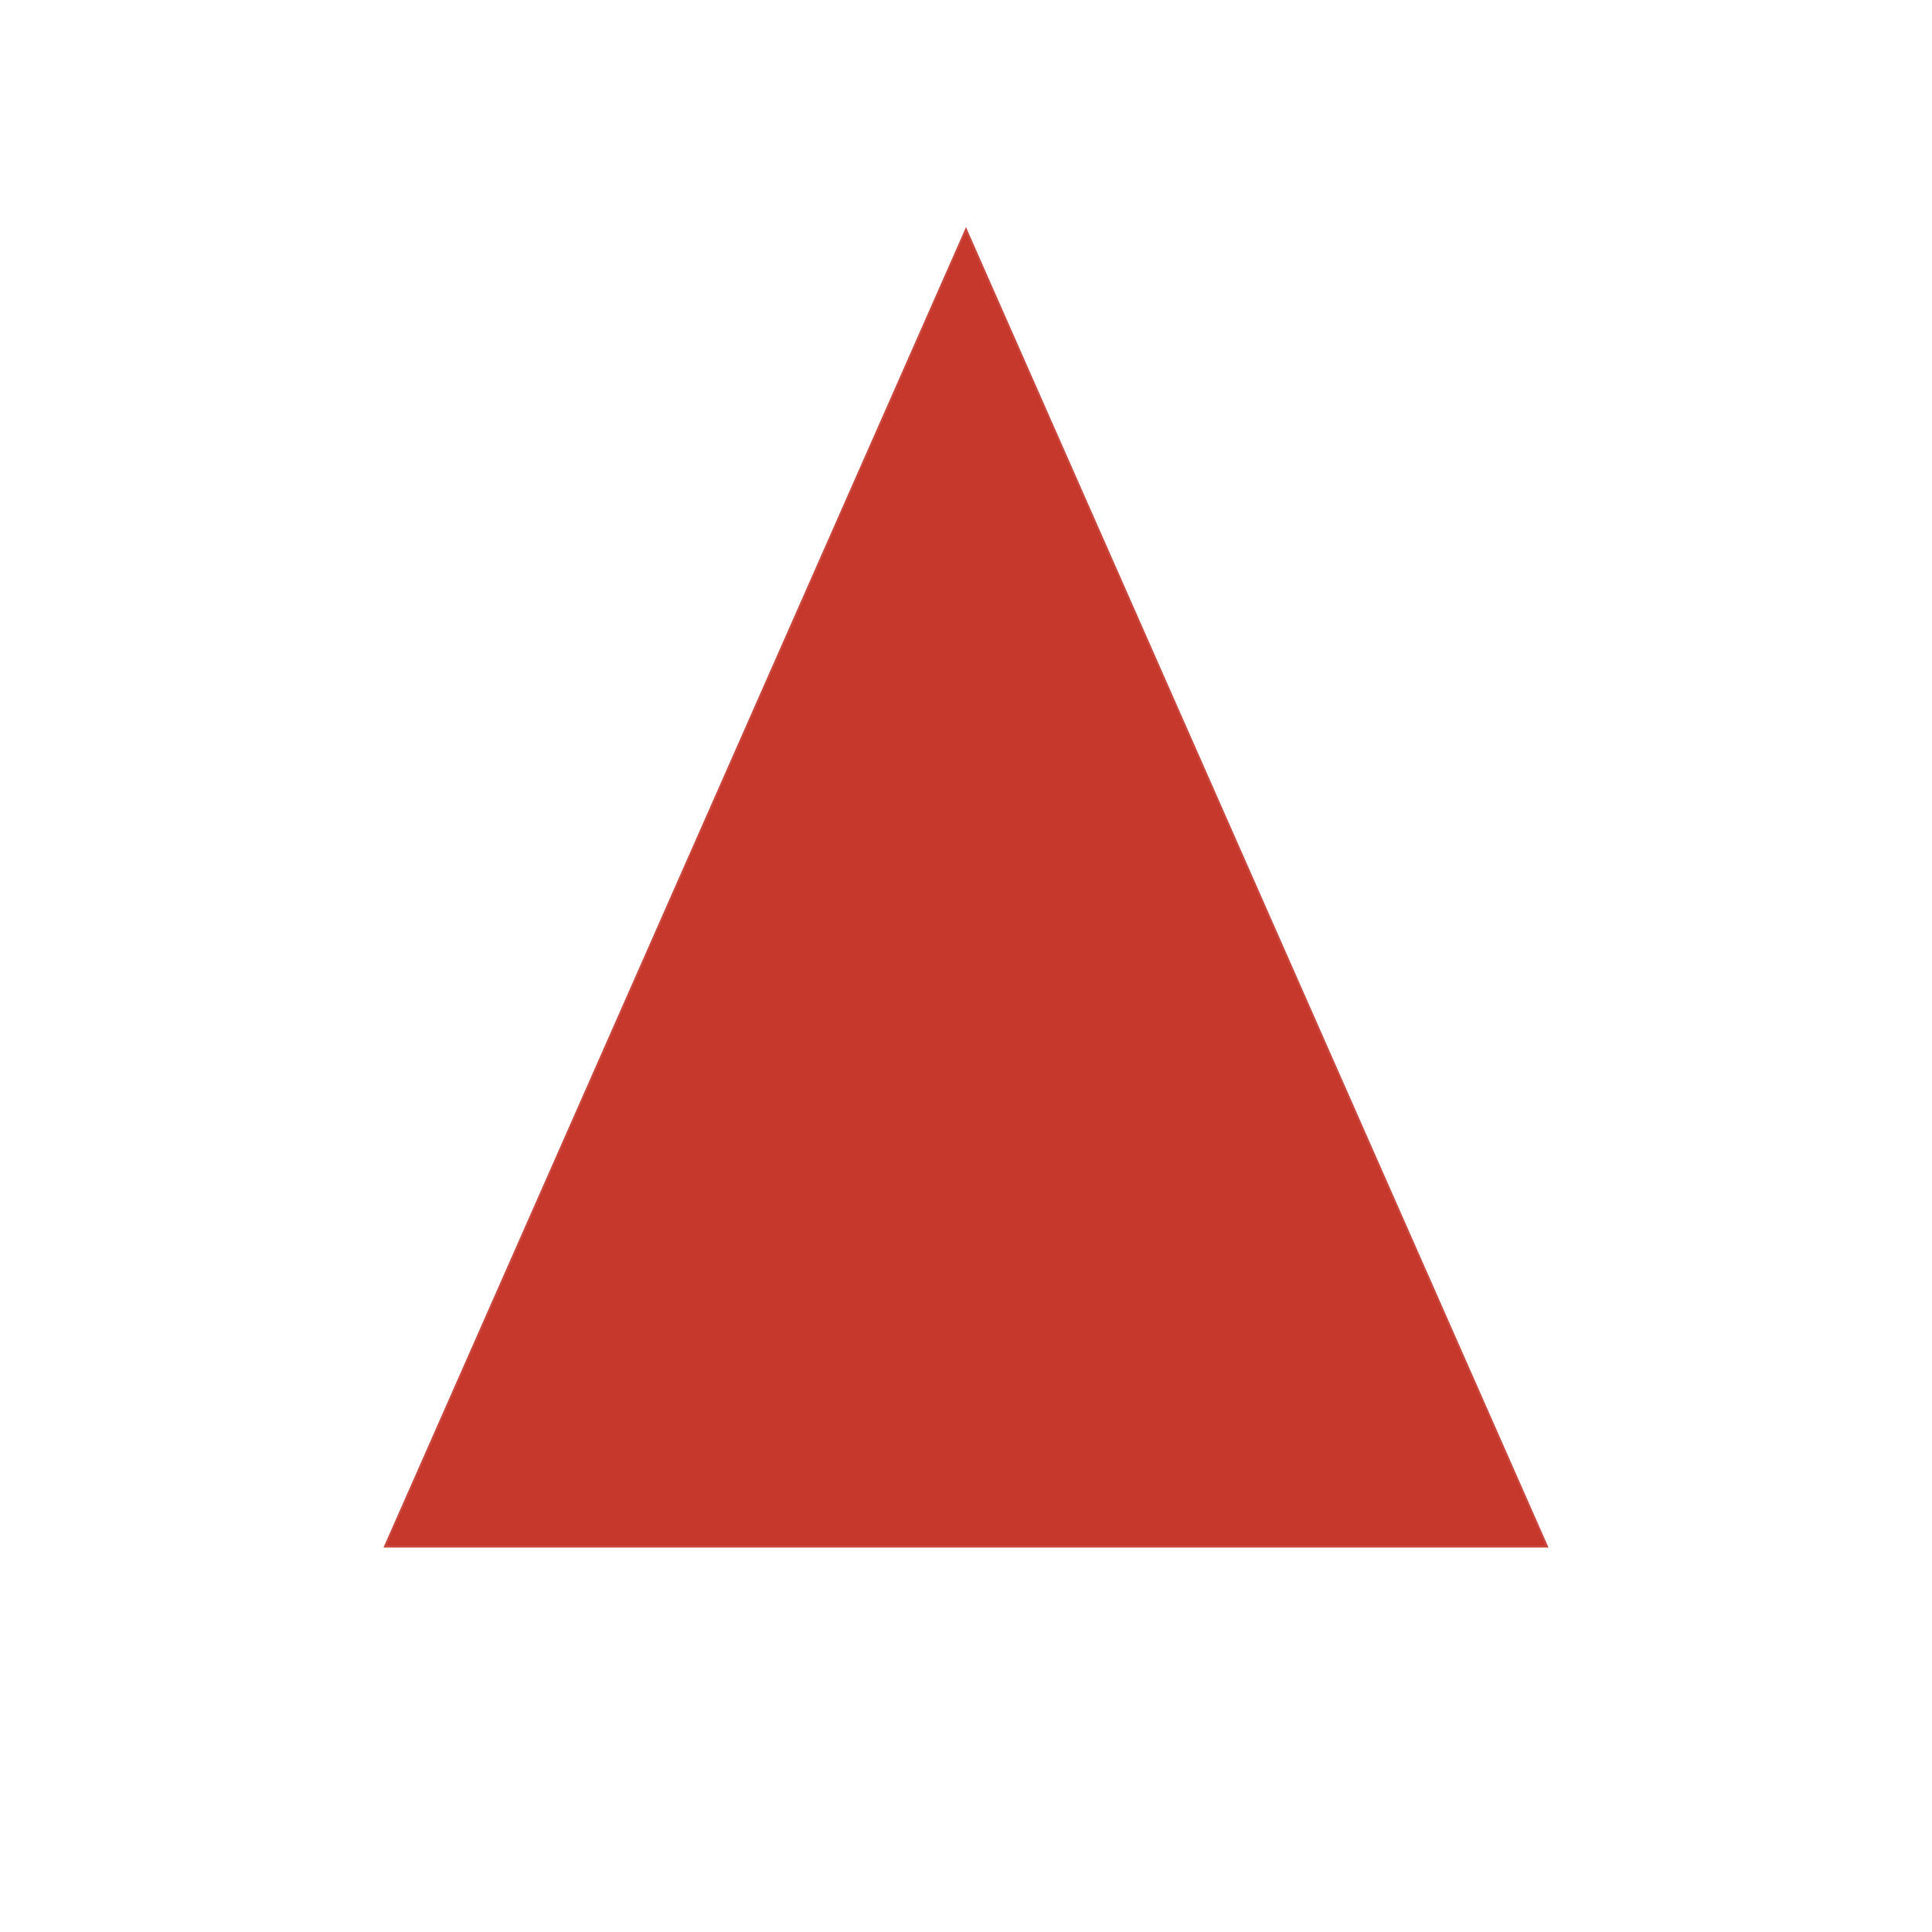
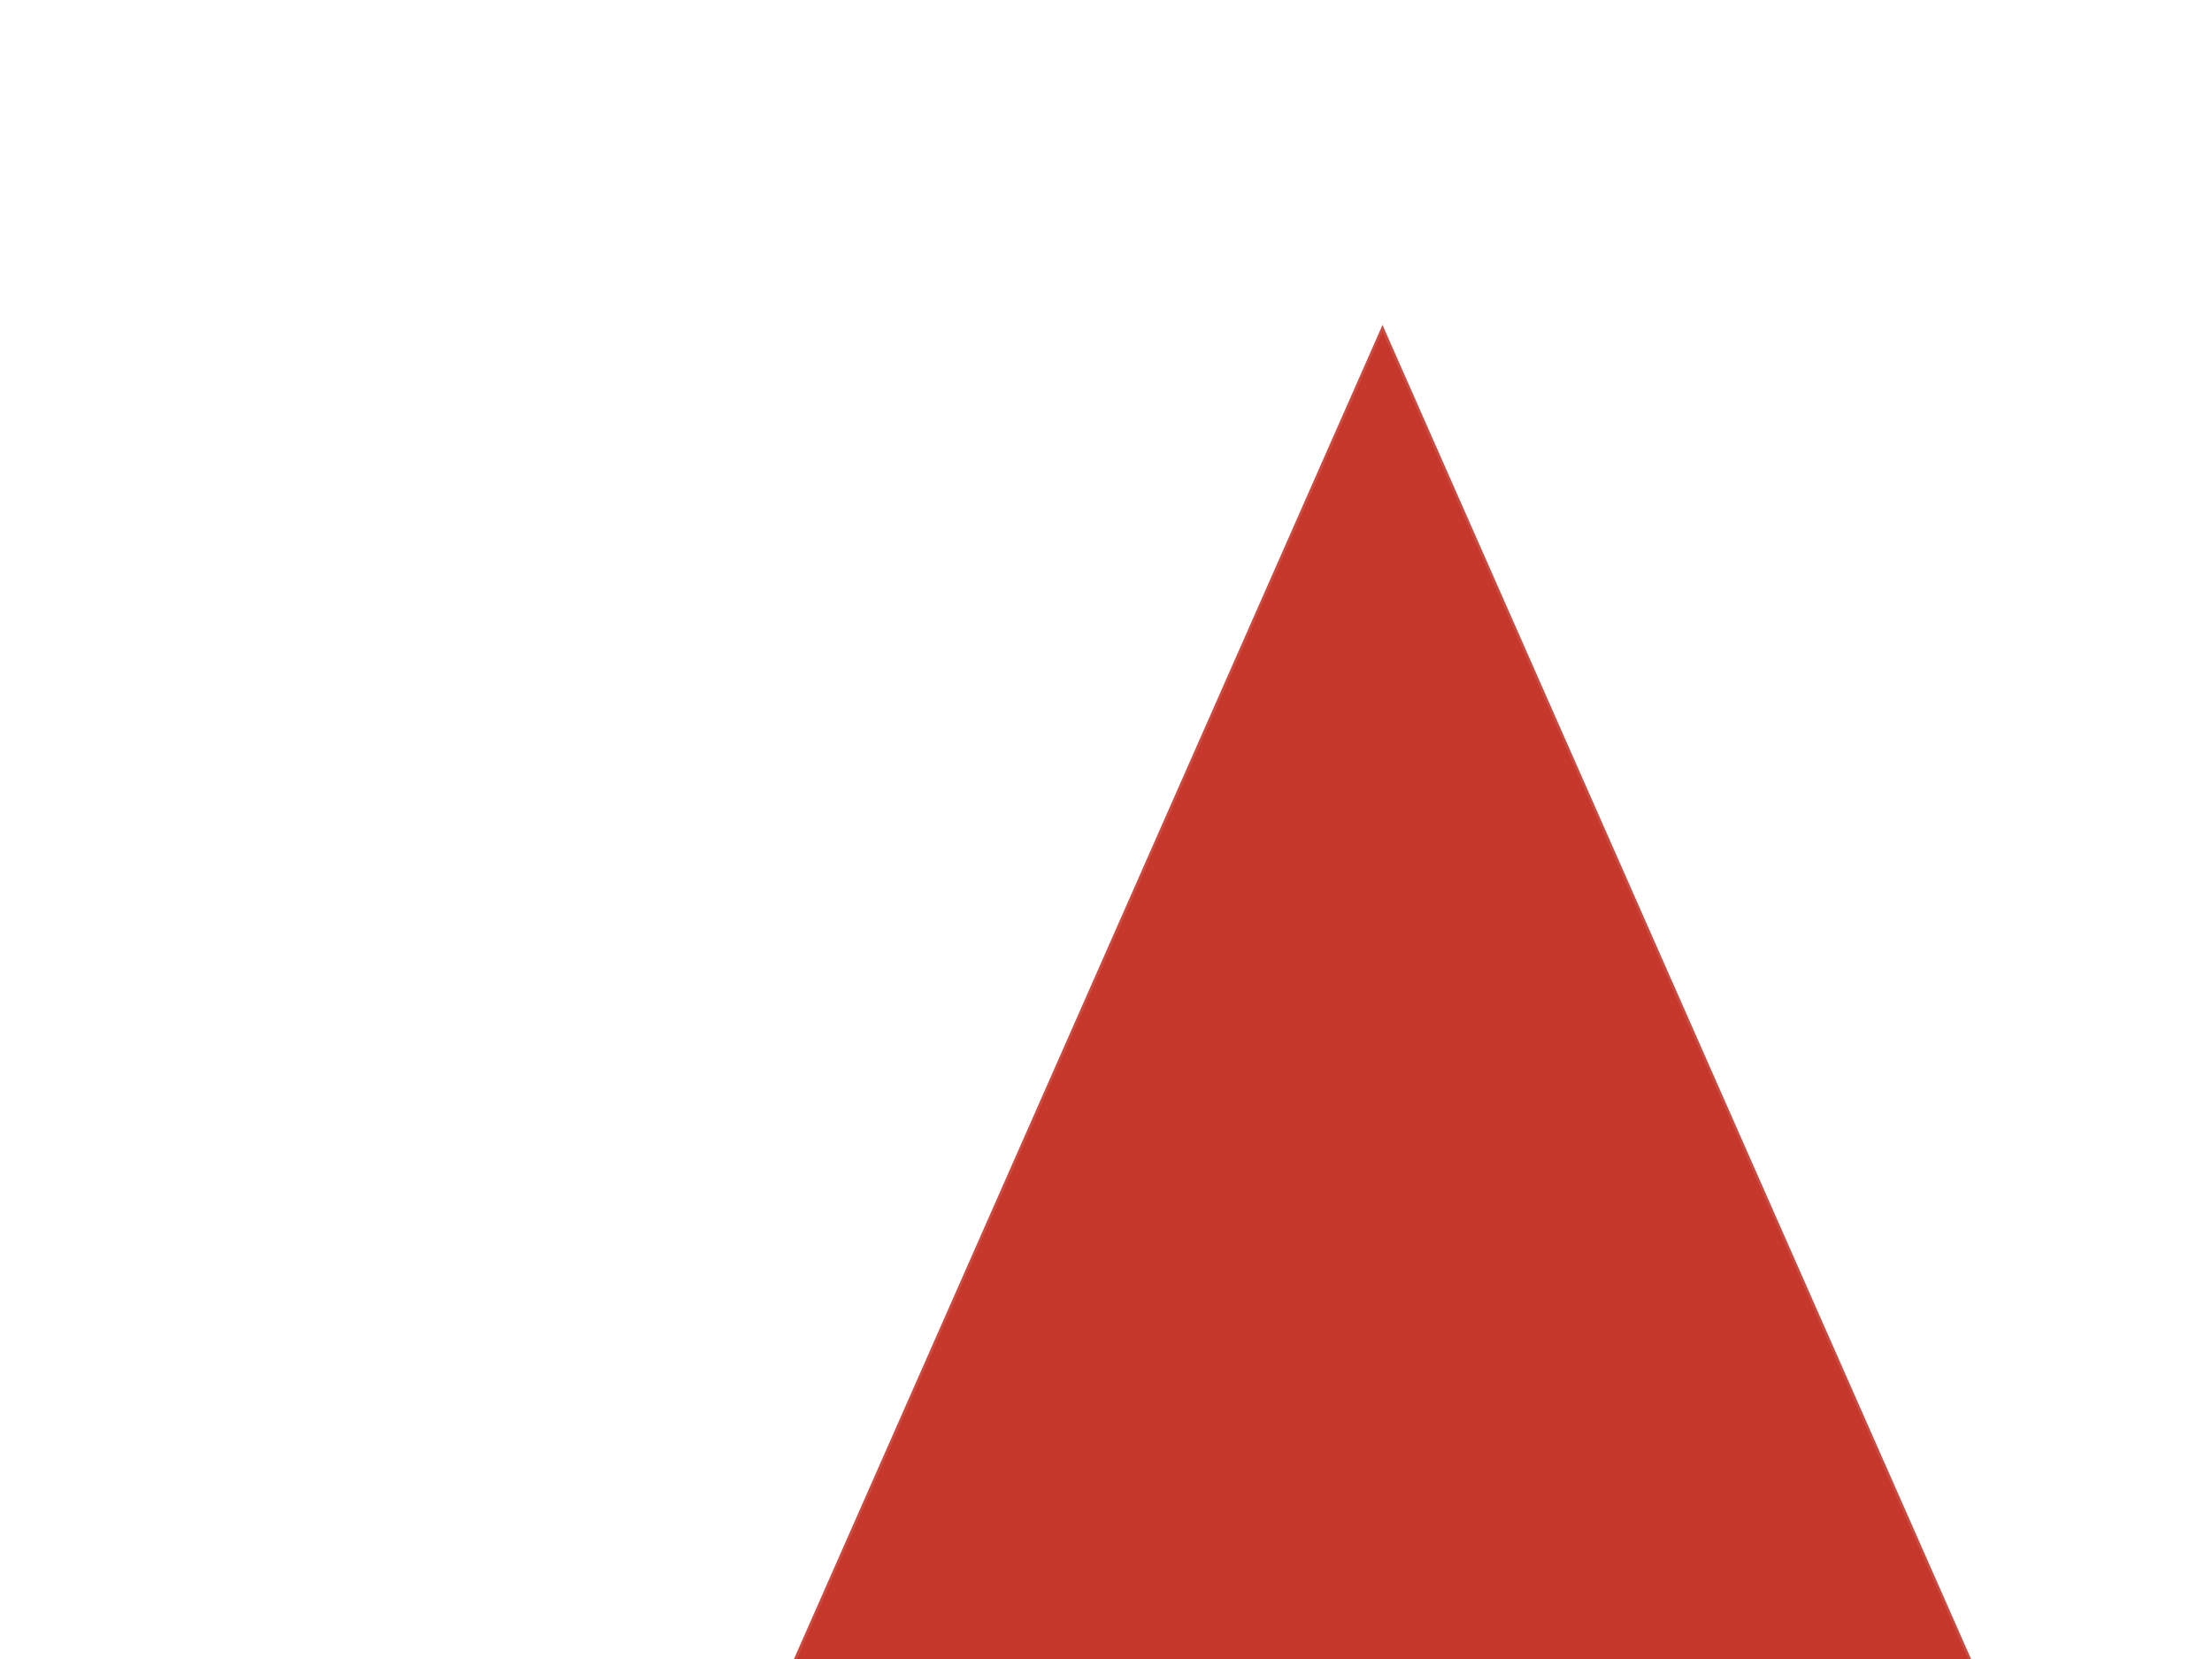
- <svg height="500" width="500">
+ <svg height="300" width="400">
  <polygon points="250,60 100,400 400,400" style="fill: #c6372c;stroke:#c6372c;fill-opacity:1;stroke-opacity:0.9" />
            class="triangle" /&gt;
		    Sorry, your browser does not support inline SVG.
	  </svg>
